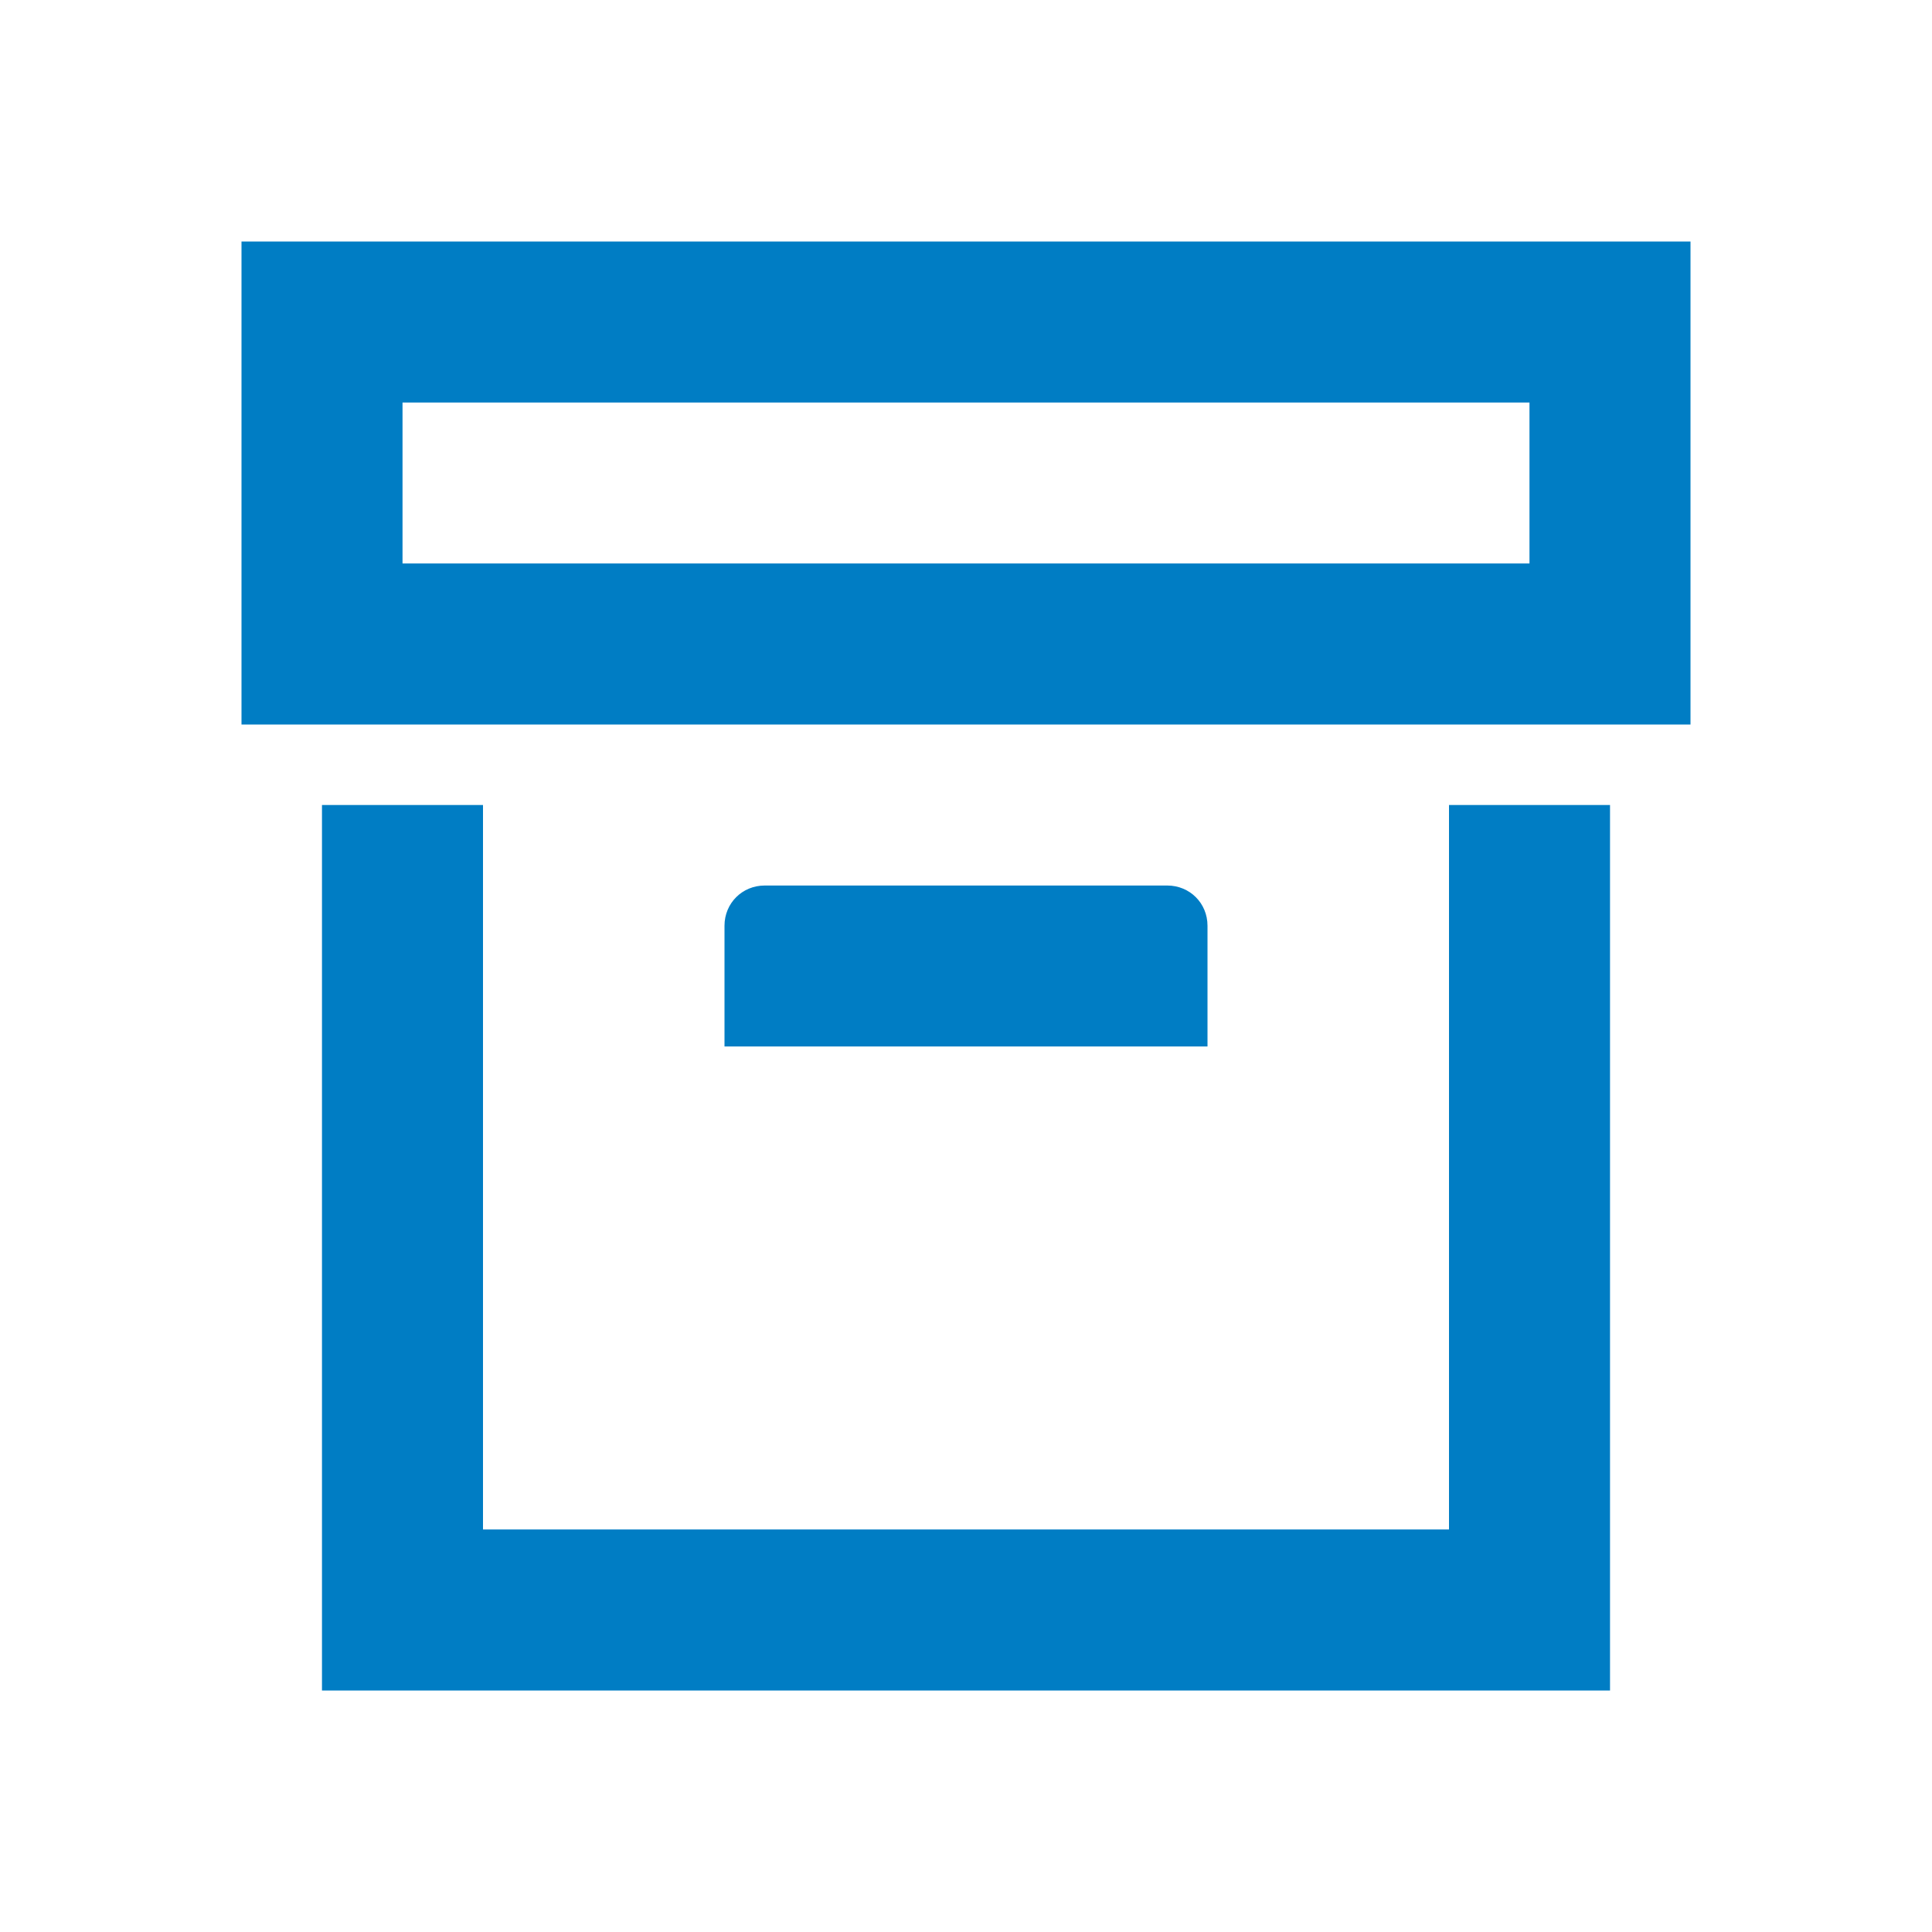
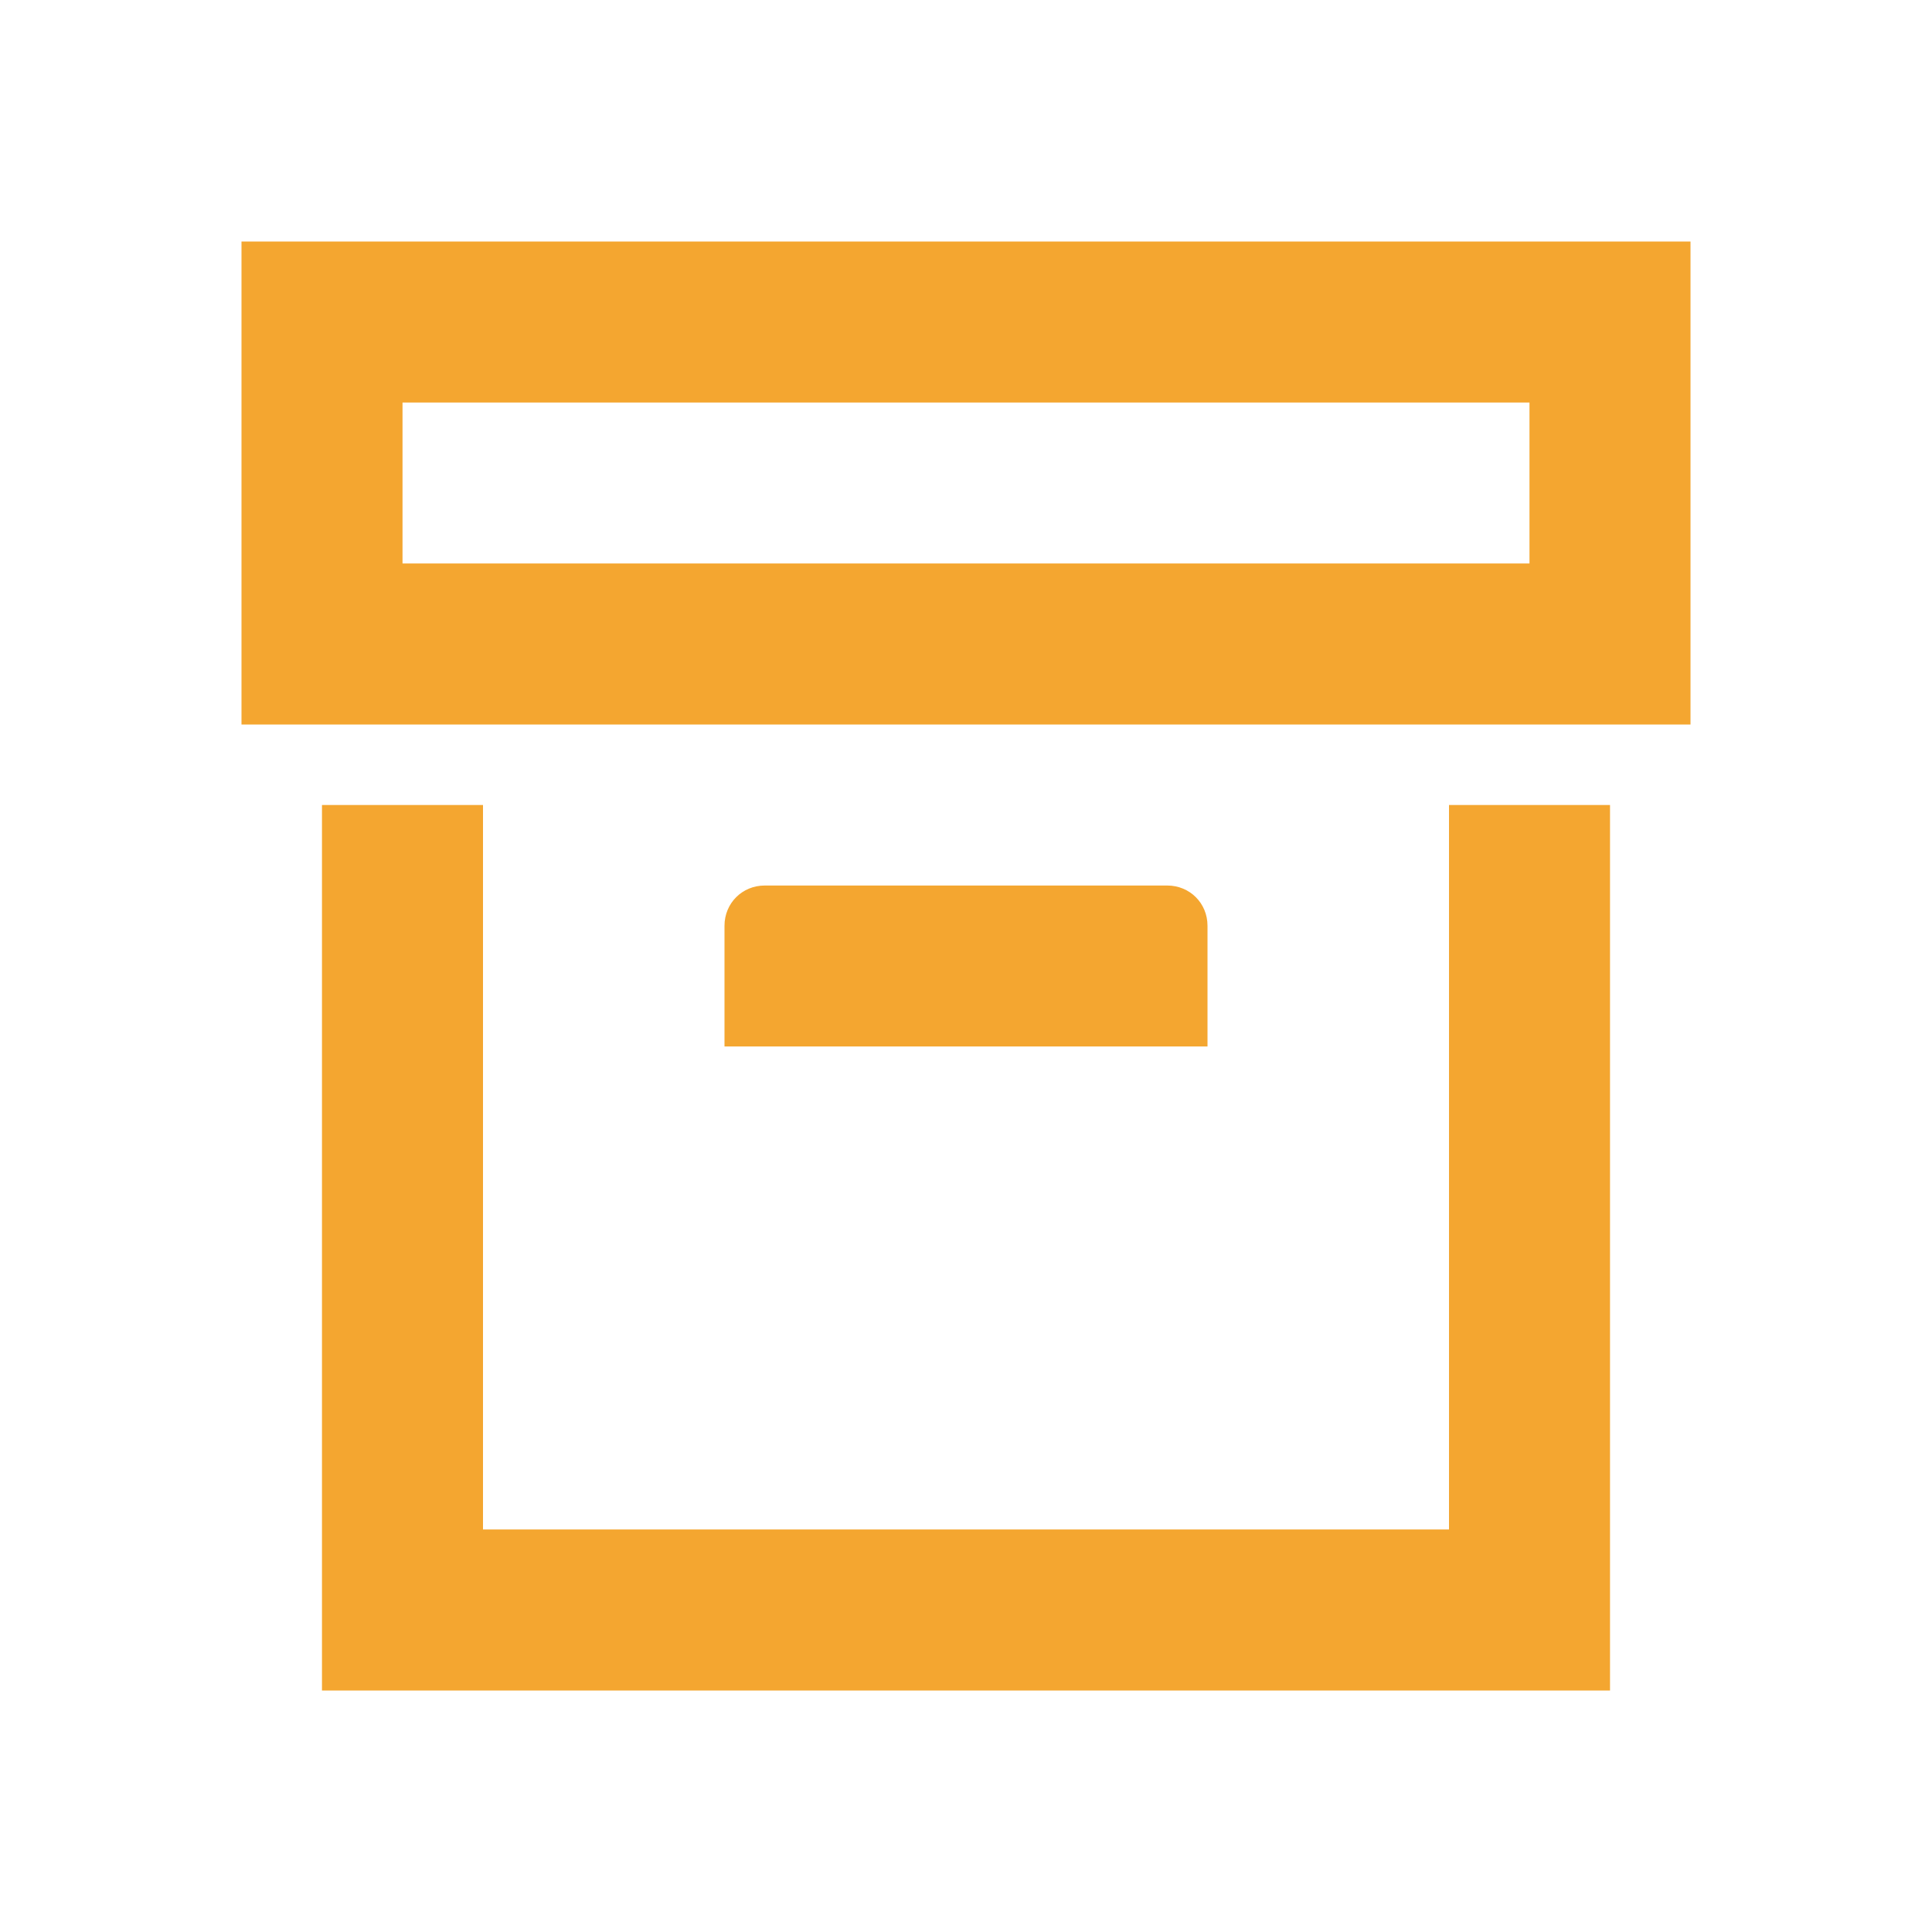
<svg xmlns="http://www.w3.org/2000/svg" width="32" height="32" viewBox="0 0 32 32" fill="none">
-   <path d="M26.667 28H5.333V13.333H8V25.333H24V13.333H26.667V28ZM4 4H28V12H4V4ZM12.667 14.667H19.333C19.707 14.667 20 14.96 20 15.333V17.333H12V15.333C12 14.96 12.293 14.667 12.667 14.667ZM6.667 6.667V9.333H25.333V6.667H6.667Z" fill="#007DC4" />
+   <path d="M26.667 28H5.333V13.333H8V25.333H24V13.333H26.667V28ZM4 4H28V12H4V4ZM12.667 14.667H19.333C19.707 14.667 20 14.96 20 15.333V17.333H12V15.333C12 14.96 12.293 14.667 12.667 14.667ZM6.667 6.667V9.333H25.333V6.667H6.667Z" fill="#F4A630" />
</svg>
